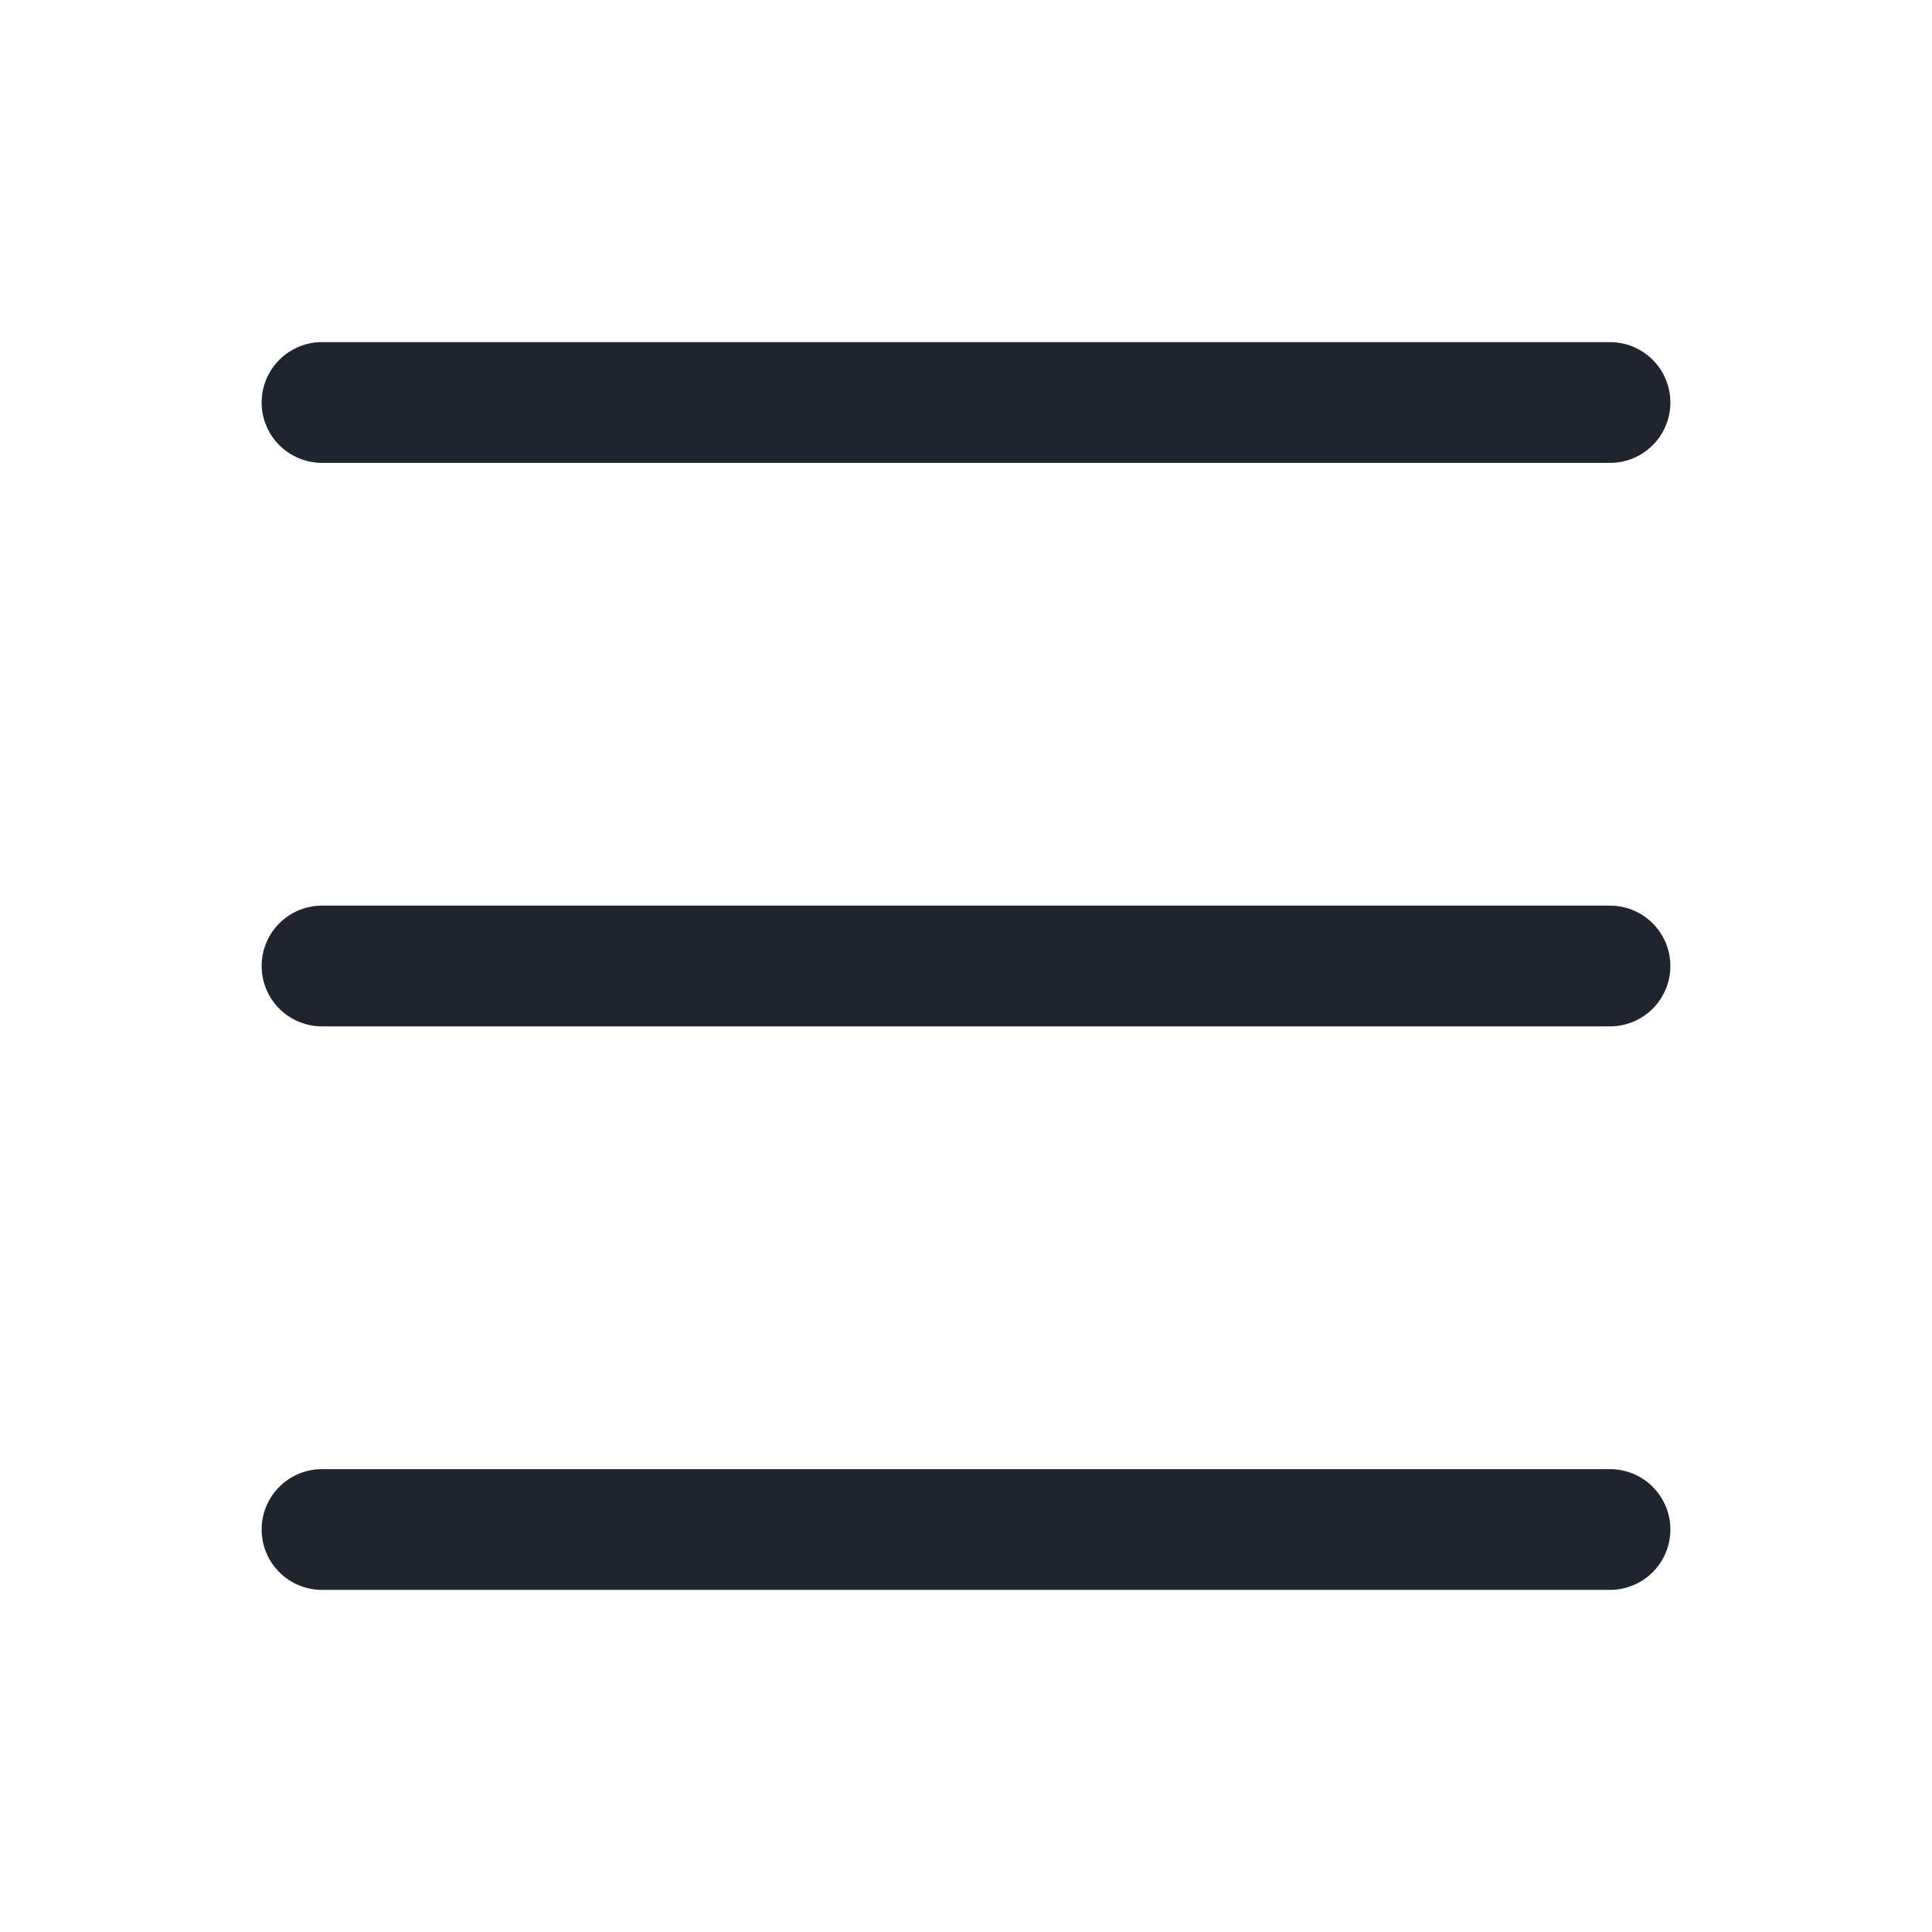
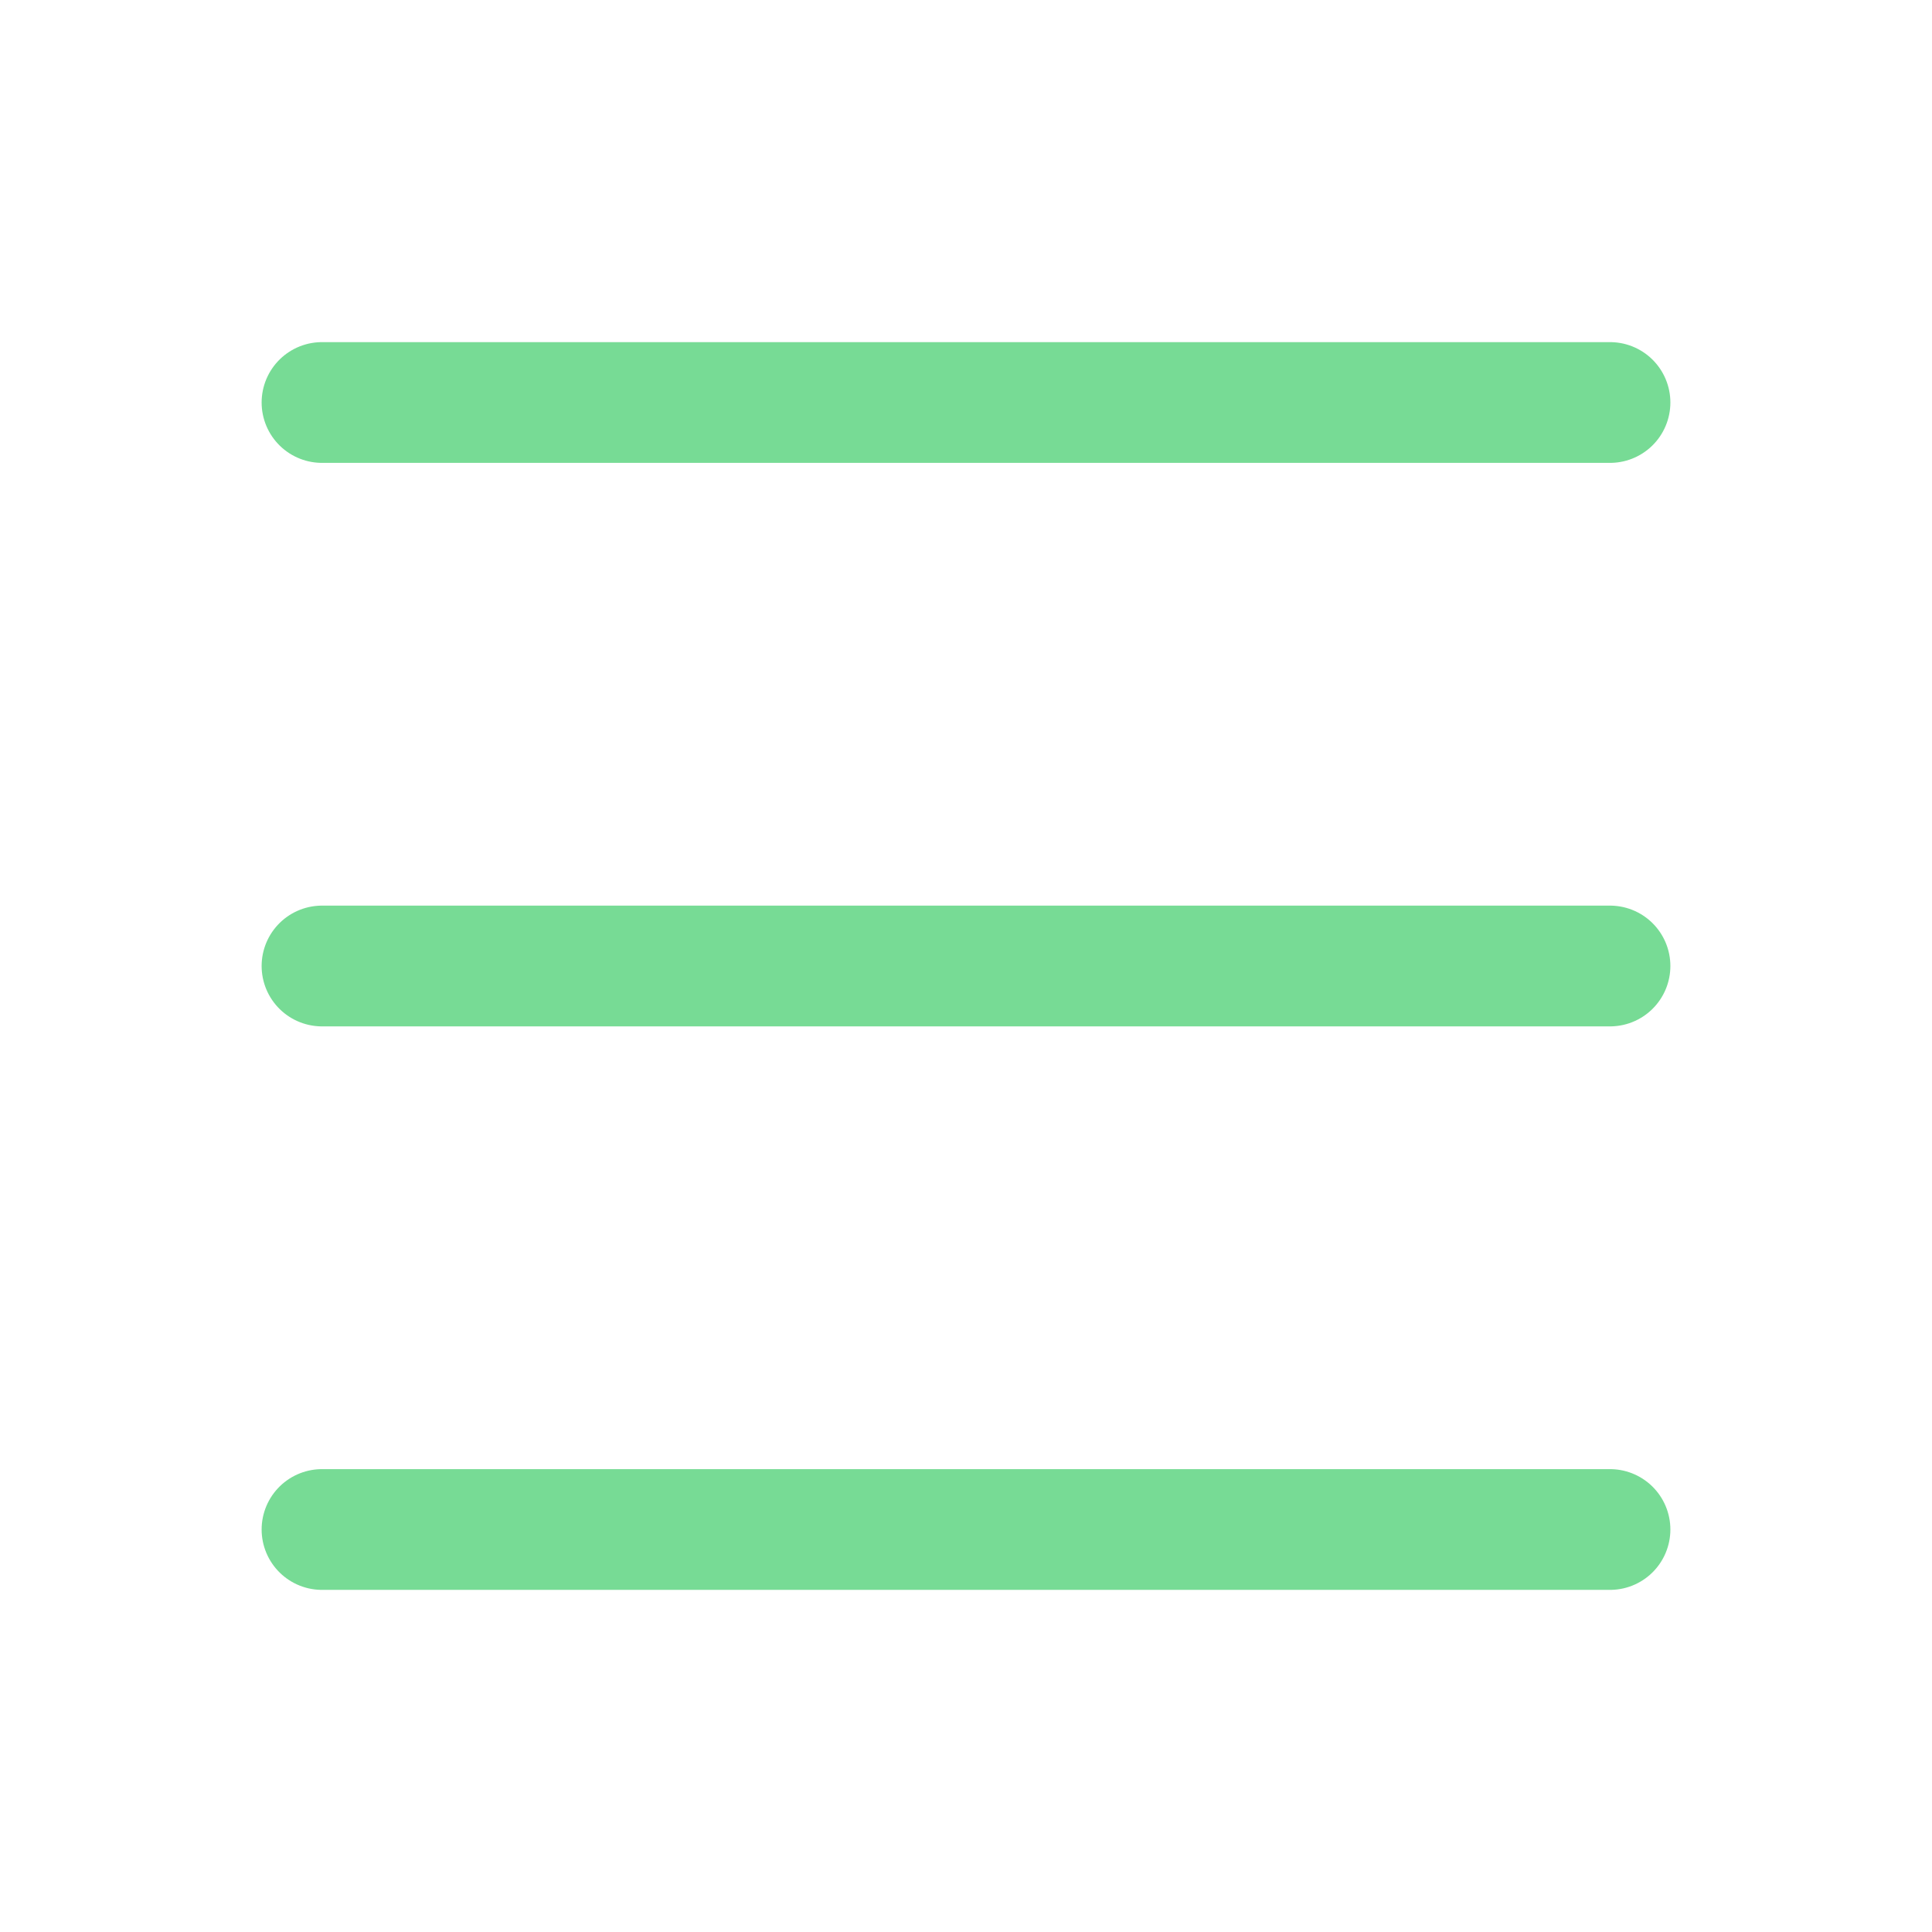
- <svg xmlns="http://www.w3.org/2000/svg" width="20px" height="20px" viewBox="0 0 24 24" fill="none" color="rgb(31, 36, 46)" data-name="Icon" data-size="M" class="h2d-98a0d7c2" font-family="Inter, sans-serif" font-weight="600">
-   <path d="M4 5L20 5" stroke="rgb(31, 36, 46)" stroke-linecap="round" stroke-linejoin="round" stroke-width="1.5px" />
-   <path d="M4 12L20 12" stroke="rgb(31, 36, 46)" stroke-linecap="round" stroke-linejoin="round" stroke-width="1.5px" />
-   <path d="M4 19L20 19" stroke="rgb(31, 36, 46)" stroke-linecap="round" stroke-linejoin="round" stroke-width="1.5px" />
+ <svg xmlns="http://www.w3.org/2000/svg" width="20px" height="20px" viewBox="0 0 24 24" fill="none" color="rgb(119, 219, 149)" data-name="Icon" data-size="M" class="h2d-98a0d7c2" font-family="Inter, sans-serif" font-weight="600">
+   <path d="M4 5L20 5" stroke="rgb(119, 219, 149)" stroke-linecap="round" stroke-linejoin="round" stroke-width="1.5px" />
+   <path d="M4 12L20 12" stroke="rgb(119, 219, 149)" stroke-linecap="round" stroke-linejoin="round" stroke-width="1.5px" />
+   <path d="M4 19L20 19" stroke="rgb(119, 219, 149)" stroke-linecap="round" stroke-linejoin="round" stroke-width="1.5px" />
</svg>
